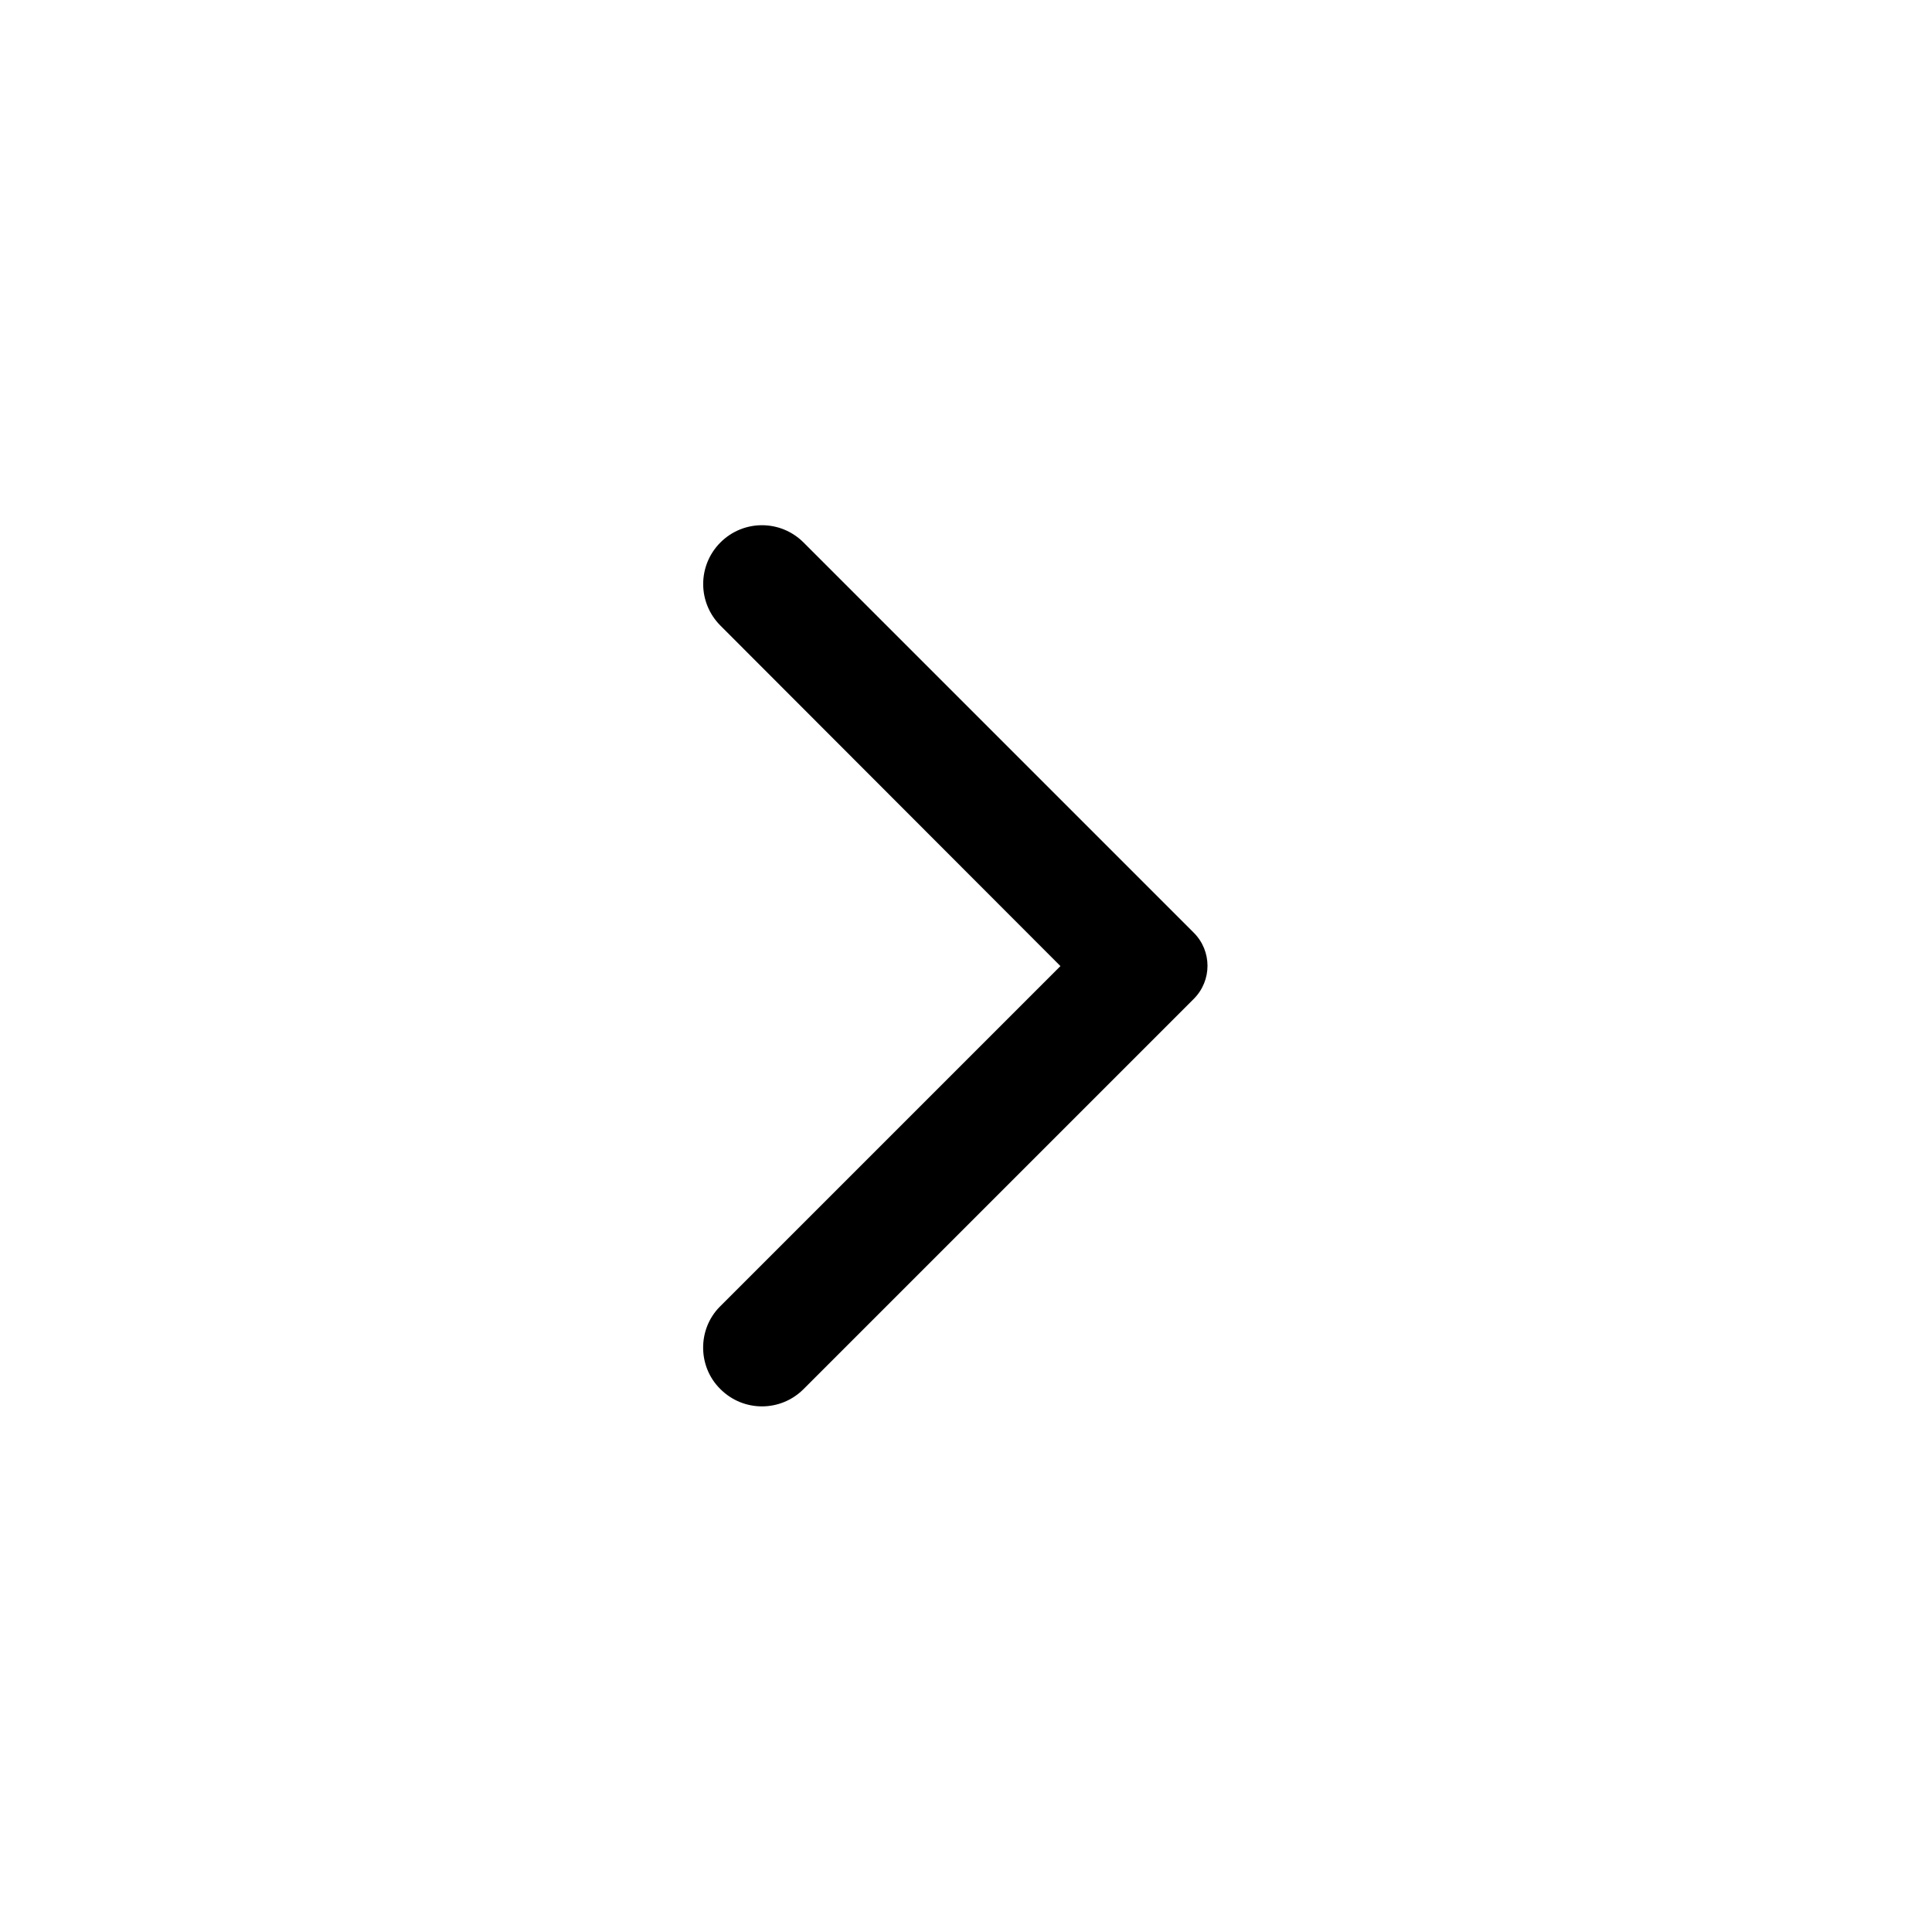
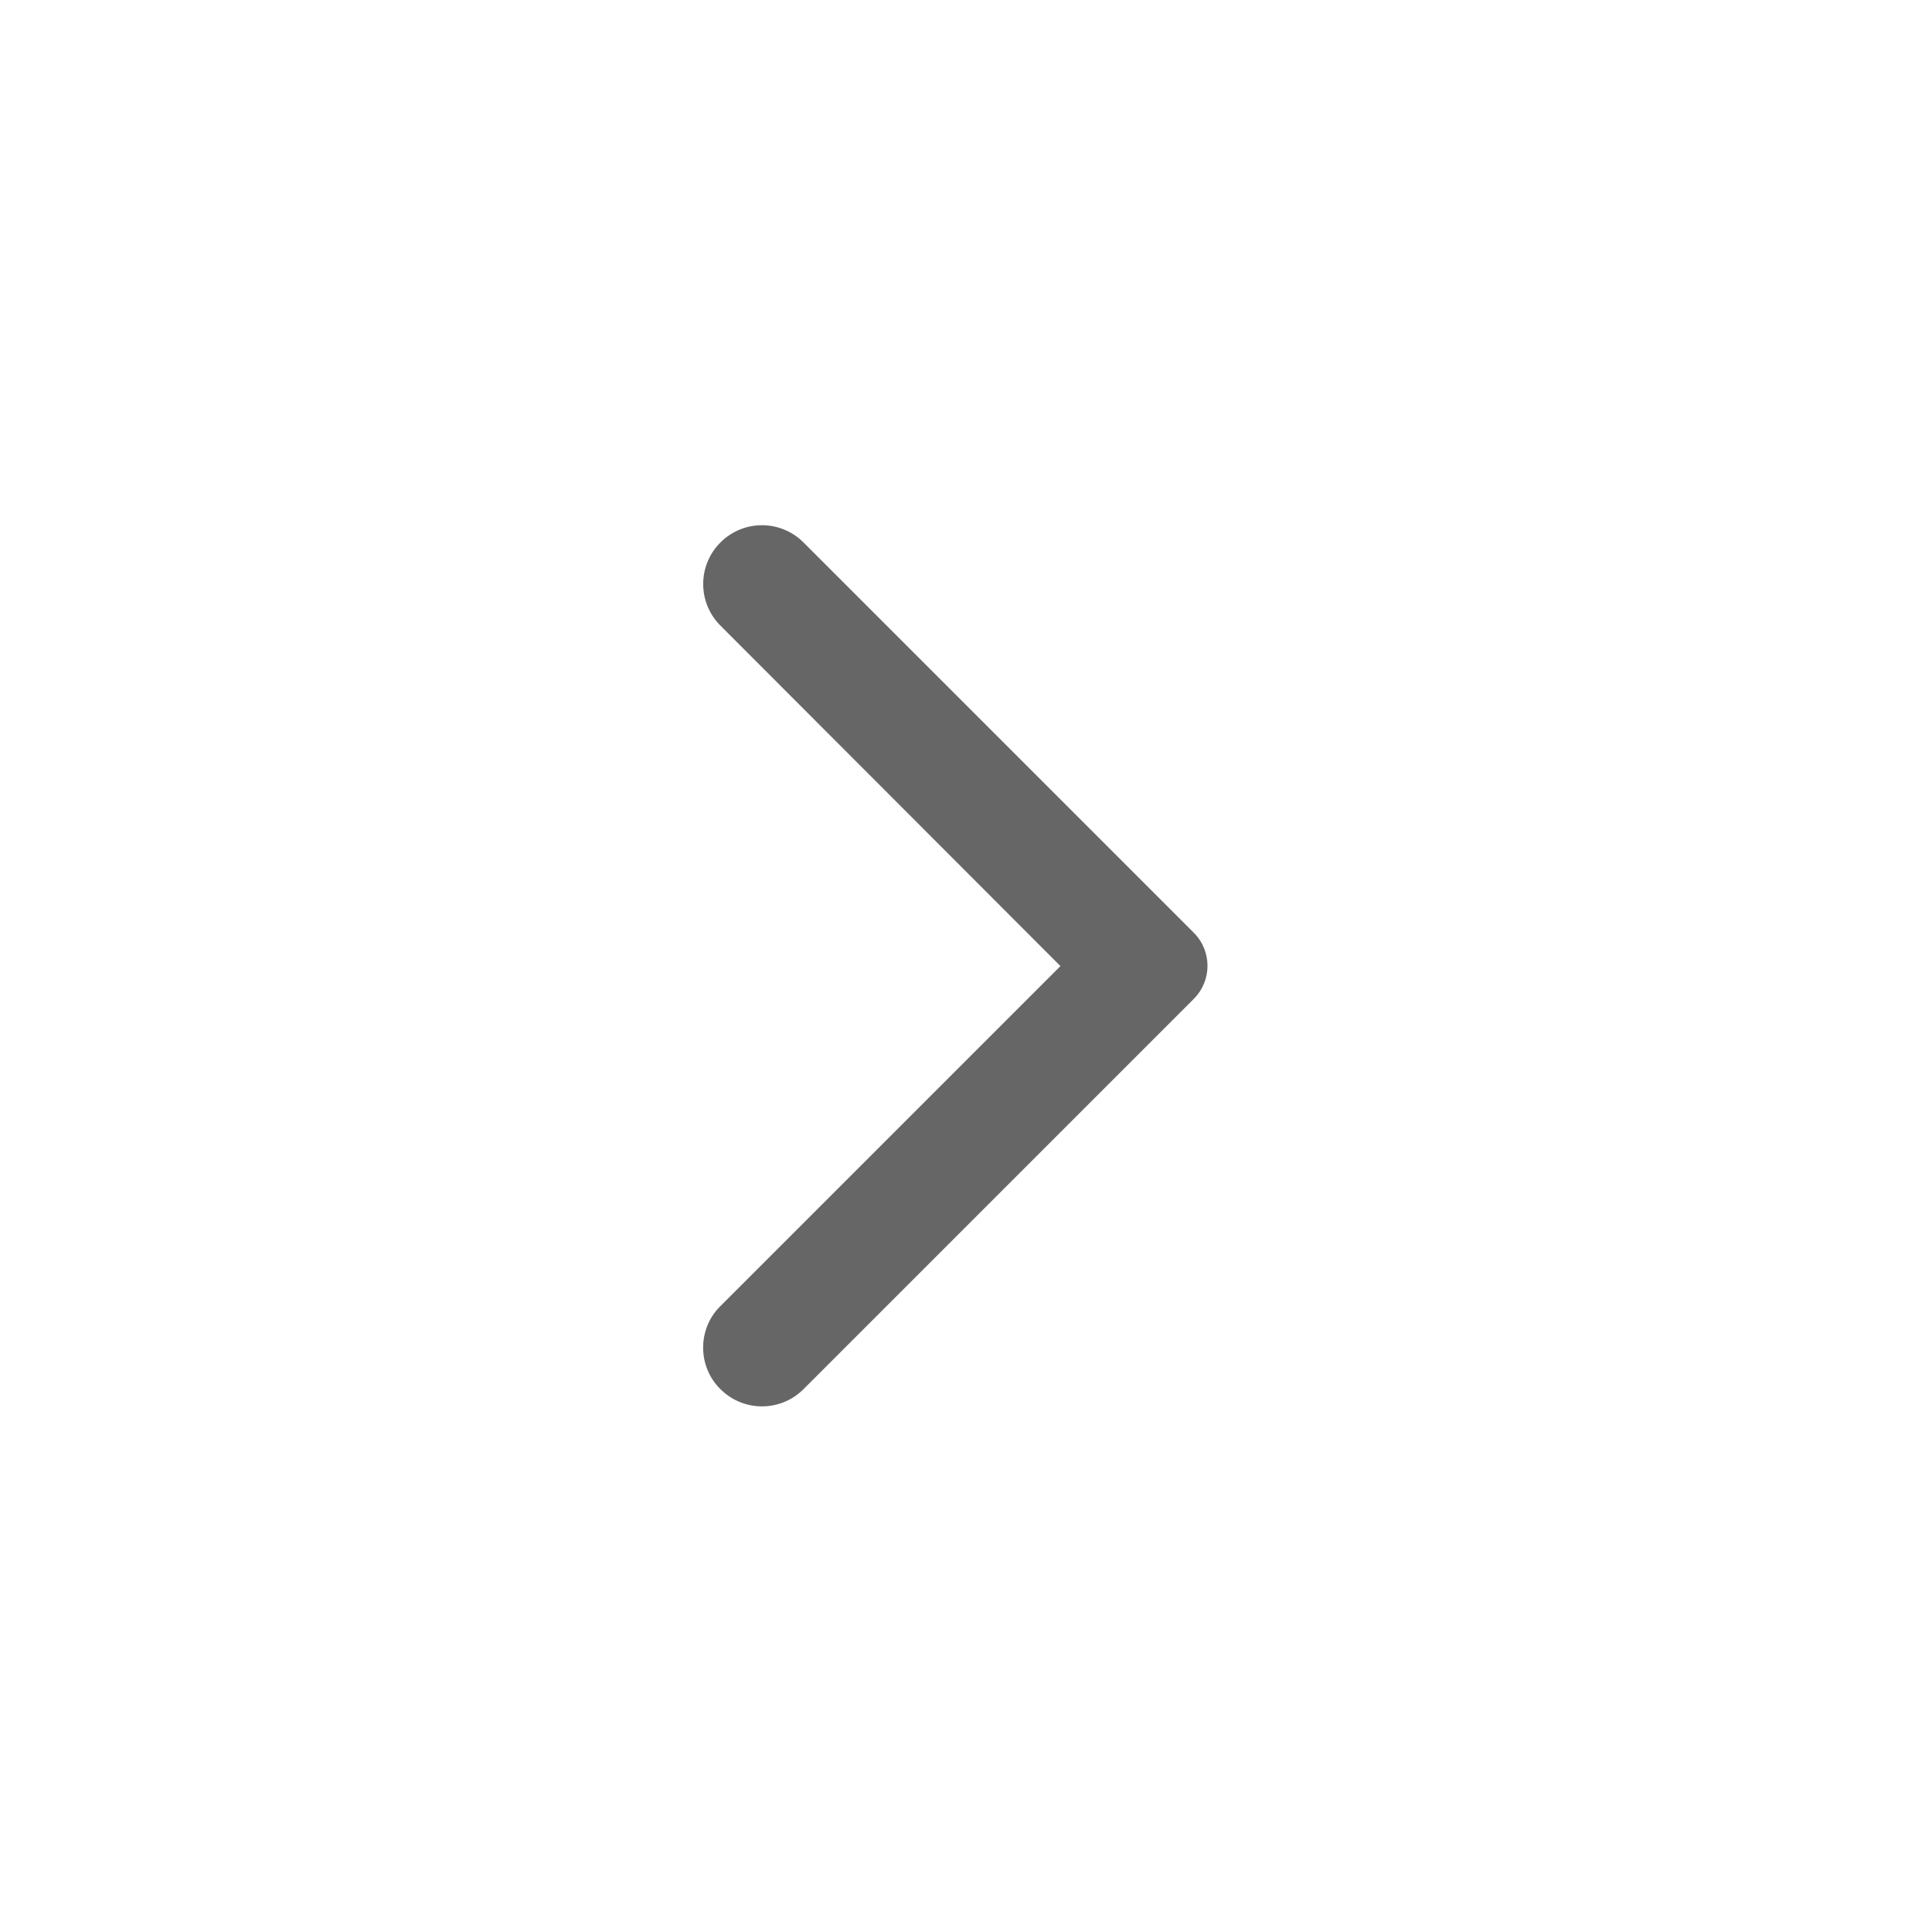
<svg xmlns="http://www.w3.org/2000/svg" width="24" height="24" viewBox="0 0 24 24" fill="none">
-   <path d="M8.949 17.256C9.235 17.542 9.696 17.542 9.982 17.256L14.829 12.409C15.057 12.181 15.057 11.814 14.829 11.586L9.982 6.739C9.696 6.453 9.235 6.453 8.949 6.739C8.664 7.025 8.664 7.485 8.949 7.771L13.173 12.001L8.944 16.23C8.664 16.51 8.664 16.976 8.949 17.256Z" fill="black" />
+   <path d="M8.949 17.256C9.235 17.542 9.696 17.542 9.982 17.256L14.829 12.409C15.057 12.181 15.057 11.814 14.829 11.586L9.982 6.739C9.696 6.453 9.235 6.453 8.949 6.739C8.664 7.025 8.664 7.485 8.949 7.771L13.173 12.001L8.944 16.23C8.664 16.51 8.664 16.976 8.949 17.256Z" fill="#666666" />
</svg>
